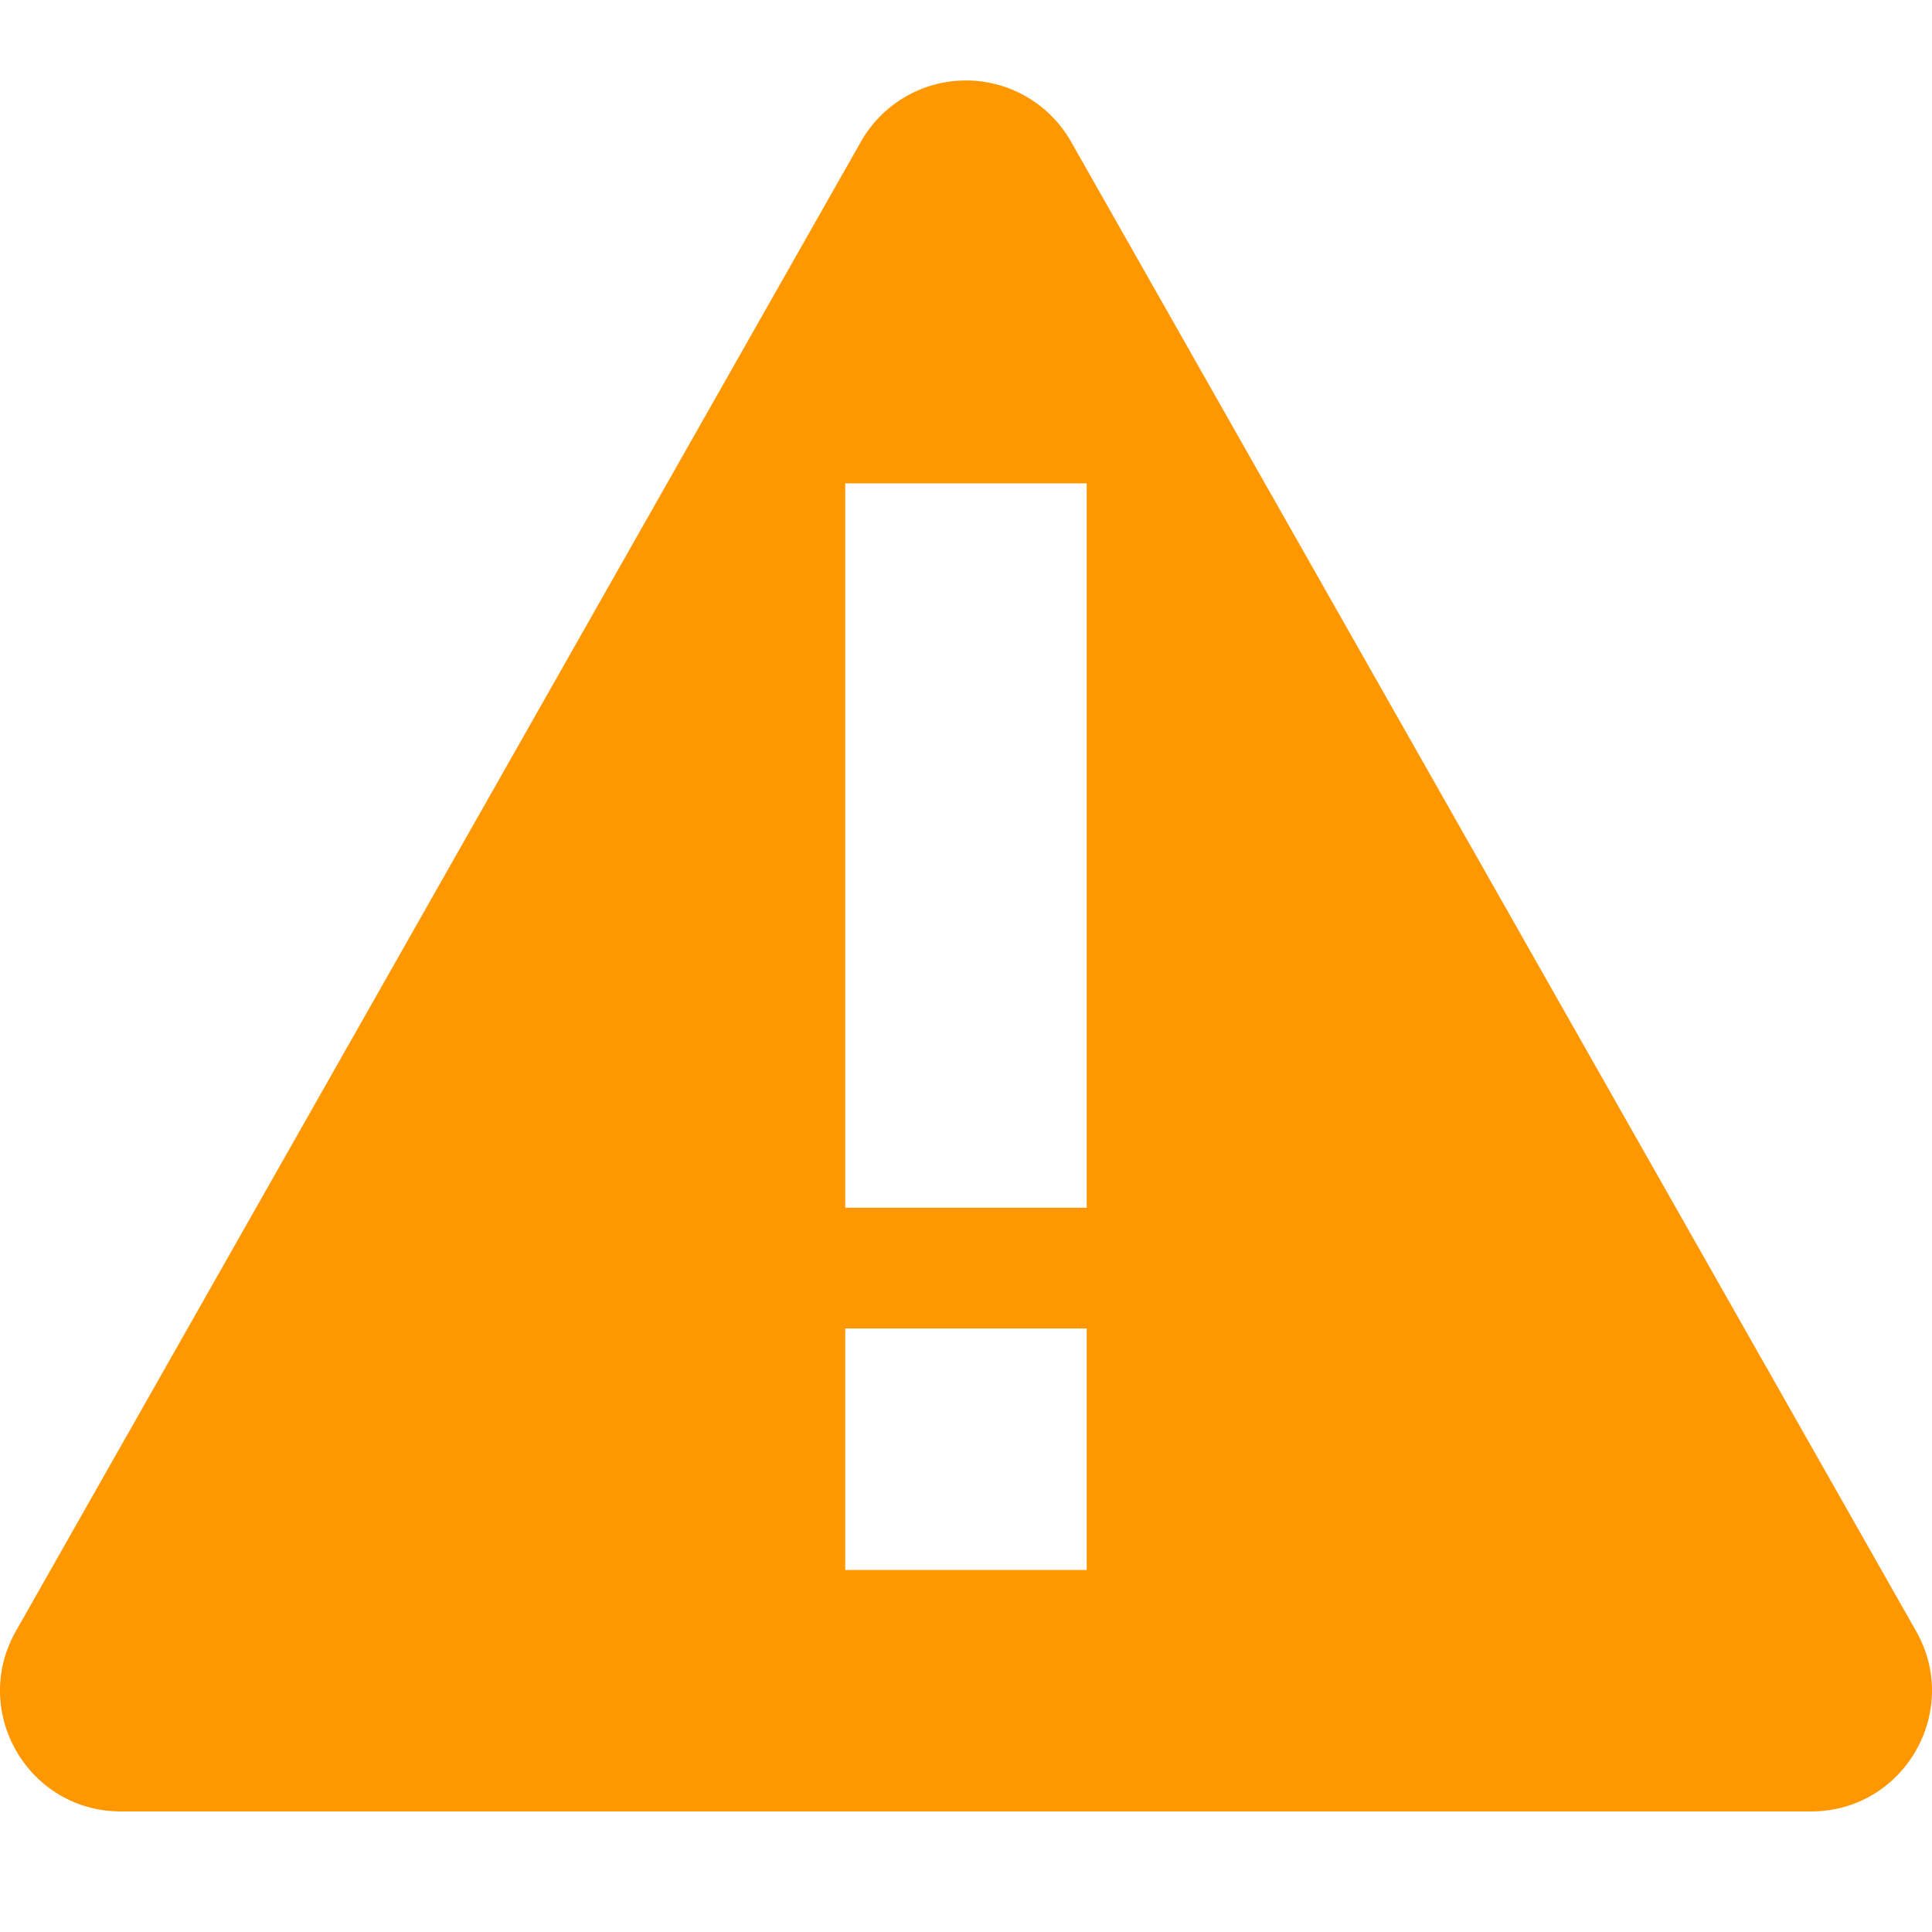
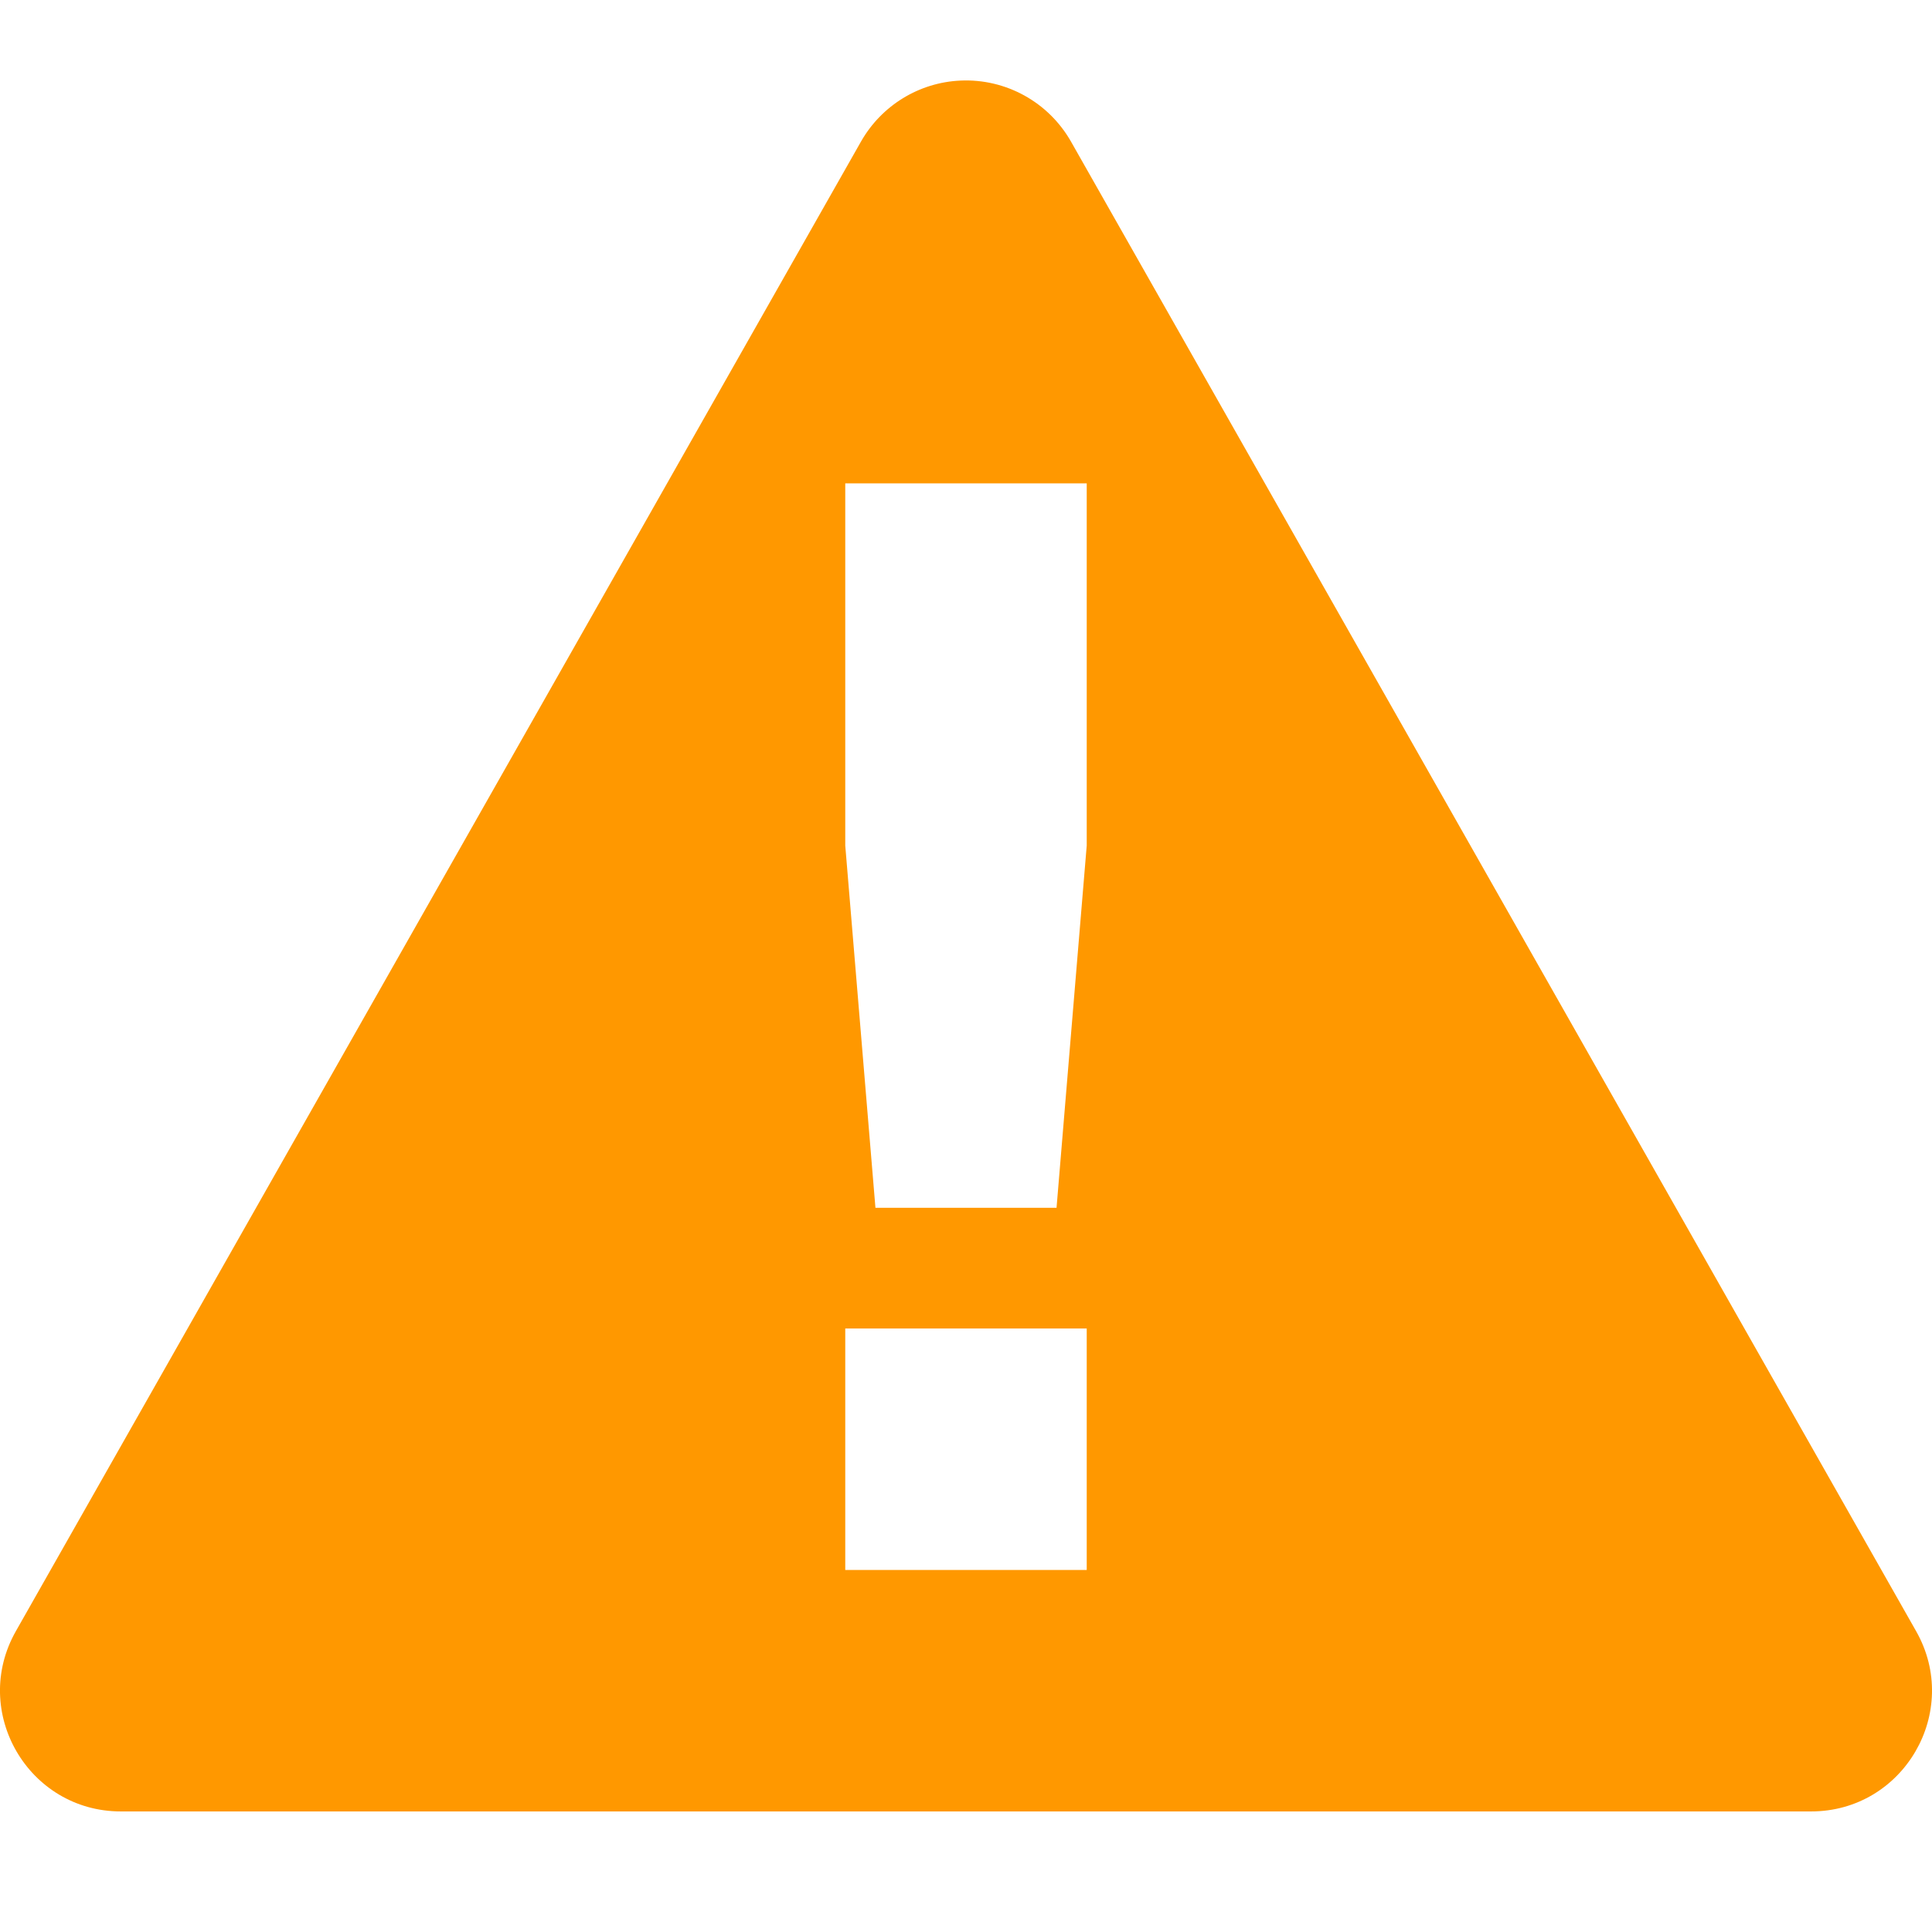
<svg xmlns="http://www.w3.org/2000/svg" xmlns:ns1="http://www.openswatchbook.org/uri/2009/osb" height="16" id="svg7384" style="enable-background:new" version="1.1" width="16.002">
  <defs id="defs7386">
    <linearGradient id="linearGradient6882" ns1:paint="solid">
-       <stop id="stop6884" offset="0" style="stop-color:#4c5263;stop-opacity:1;" />
+       <stop id="stop6884" offset="0" style="stop-color:#555555;stop-opacity:1;" />
    </linearGradient>
    <linearGradient id="linearGradient5606" ns1:paint="solid">
      <stop id="stop5608" offset="0" style="stop-color:#000000;stop-opacity:1;" />
    </linearGradient>
    <filter id="filter7554" style="color-interpolation-filters:sRGB">
      <feBlend id="feBlend7556" in2="BackgroundImage" mode="darken" />
    </filter>
  </defs>
-   <g id="layer9" style="display:inline" transform="translate(-464.9991,375.0034)">
-     <path class="warning" d="m 472.955,-374.336 c -0.343,0.015 -0.654,0.206 -0.824,0.504 l -7,12.338 c -0.379,0.667 0.103,1.494 0.869,1.494 l 14,0 c 0.767,-3.2e-4 1.248,-0.828 0.869,-1.494 l -7,-12.338 c -0.186,-0.326 -0.539,-0.521 -0.914,-0.504 z M 472,-371 l 2,0 0,6 -2,0 0,-6 z m 0,7 2,0 0,2 -2,0 0,-2 z" id="path4374" style="color:#000000;font-style:normal;font-variant:normal;font-weight:normal;font-stretch:normal;font-size:medium;line-height:normal;font-family:sans-serif;text-indent:0;text-align:start;text-decoration:none;text-decoration-line:none;text-decoration-style:solid;text-decoration-color:#000000;letter-spacing:normal;word-spacing:normal;text-transform:none;direction:ltr;block-progression:tb;writing-mode:lr-tb;baseline-shift:baseline;text-anchor:start;white-space:normal;clip-rule:nonzero;display:inline;overflow:visible;visibility:visible;opacity:1;isolation:auto;mix-blend-mode:normal;color-interpolation:sRGB;color-interpolation-filters:linearRGB;solid-color:#000000;solid-opacity:1;fill:#ff9800;fill-opacity:1;fill-rule:evenodd;stroke:none;stroke-width:2;stroke-linecap:butt;stroke-linejoin:round;stroke-miterlimit:4;stroke-dasharray:none;stroke-dashoffset:0;stroke-opacity:1;color-rendering:auto;image-rendering:auto;shape-rendering:auto;text-rendering:auto;enable-background:accumulate" />
+   <g id="layer9" style="display:inline" transform="translate(-796.9991,-124.9966)">
+     <path d="m 804.955,125.664 c -0.343,0.015 -0.654,0.206 -0.824,0.504 l -7,12.338 c -0.379,0.667 0.103,1.494 0.869,1.494 h 14 c 0.767,-3.2e-4 1.248,-0.828 0.869,-1.494 l -7,-12.338 c -0.186,-0.326 -0.539,-0.521 -0.914,-0.504 z M 804,129 h 2 v 3 l -0.25,3 h -1.5 l -0.25,-3 z m 0,7 h 2 v 2 h -2 z" id="path4374" style="color:#000000;font-style:normal;font-variant:normal;font-weight:normal;font-stretch:normal;font-size:medium;line-height:normal;font-family:sans-serif;text-indent:0;text-align:start;text-decoration:none;text-decoration-line:none;text-decoration-style:solid;text-decoration-color:#000000;letter-spacing:normal;word-spacing:normal;text-transform:none;writing-mode:lr-tb;direction:ltr;baseline-shift:baseline;text-anchor:start;white-space:normal;clip-rule:nonzero;display:inline;overflow:visible;visibility:visible;opacity:1;isolation:auto;mix-blend-mode:normal;color-interpolation:sRGB;color-interpolation-filters:linearRGB;solid-color:#000000;solid-opacity:1;fill:#ff9800;fill-opacity:1;fill-rule:evenodd;stroke:none;stroke-width:2;stroke-linecap:butt;stroke-linejoin:round;stroke-miterlimit:4;stroke-dasharray:none;stroke-dashoffset:0;stroke-opacity:1;color-rendering:auto;image-rendering:auto;shape-rendering:auto;text-rendering:auto;enable-background:accumulate" />
  </g>
-   <g id="layer10" style="display:inline;filter:url(#filter7554)" transform="translate(-464.9991,375.0034)" />
-   <g id="layer1" style="display:inline" transform="translate(-223.9989,-241.9966)" />
-   <g id="layer14" style="display:inline" transform="translate(-464.9991,375.0034)" />
-   <g id="layer15" style="display:inline" transform="translate(-464.9991,375.0034)" />
-   <g id="g71291" style="display:inline" transform="translate(-464.9991,375.0034)" />
-   <g id="layer2" style="display:inline" transform="translate(-223.9989,-91.99664)" />
-   <g id="layer12" style="display:inline" transform="translate(-464.9991,375.0034)" />
+   <g id="layer1" style="display:inline" transform="translate(-555.9988,-741.9966)" />
+   <g id="layer14" style="display:inline" transform="translate(-796.9991,-124.9966)" />
+   <g id="g71291" style="display:inline" transform="translate(-796.9991,-124.9966)" />
+   <g id="layer15" style="display:inline" transform="translate(-796.9991,-124.9966)" />
+   <g id="layer10" style="display:inline;filter:url(#filter7554)" transform="translate(-796.9991,-124.9966)" />
+   <g id="layer2" style="display:inline" transform="translate(-555.9988,-591.9966)" />
+   <g id="layer3" transform="translate(-555.9988,-851.9966)" />
+   <g id="layer12" style="display:inline" transform="translate(-796.9991,-124.9966)" />
</svg>
